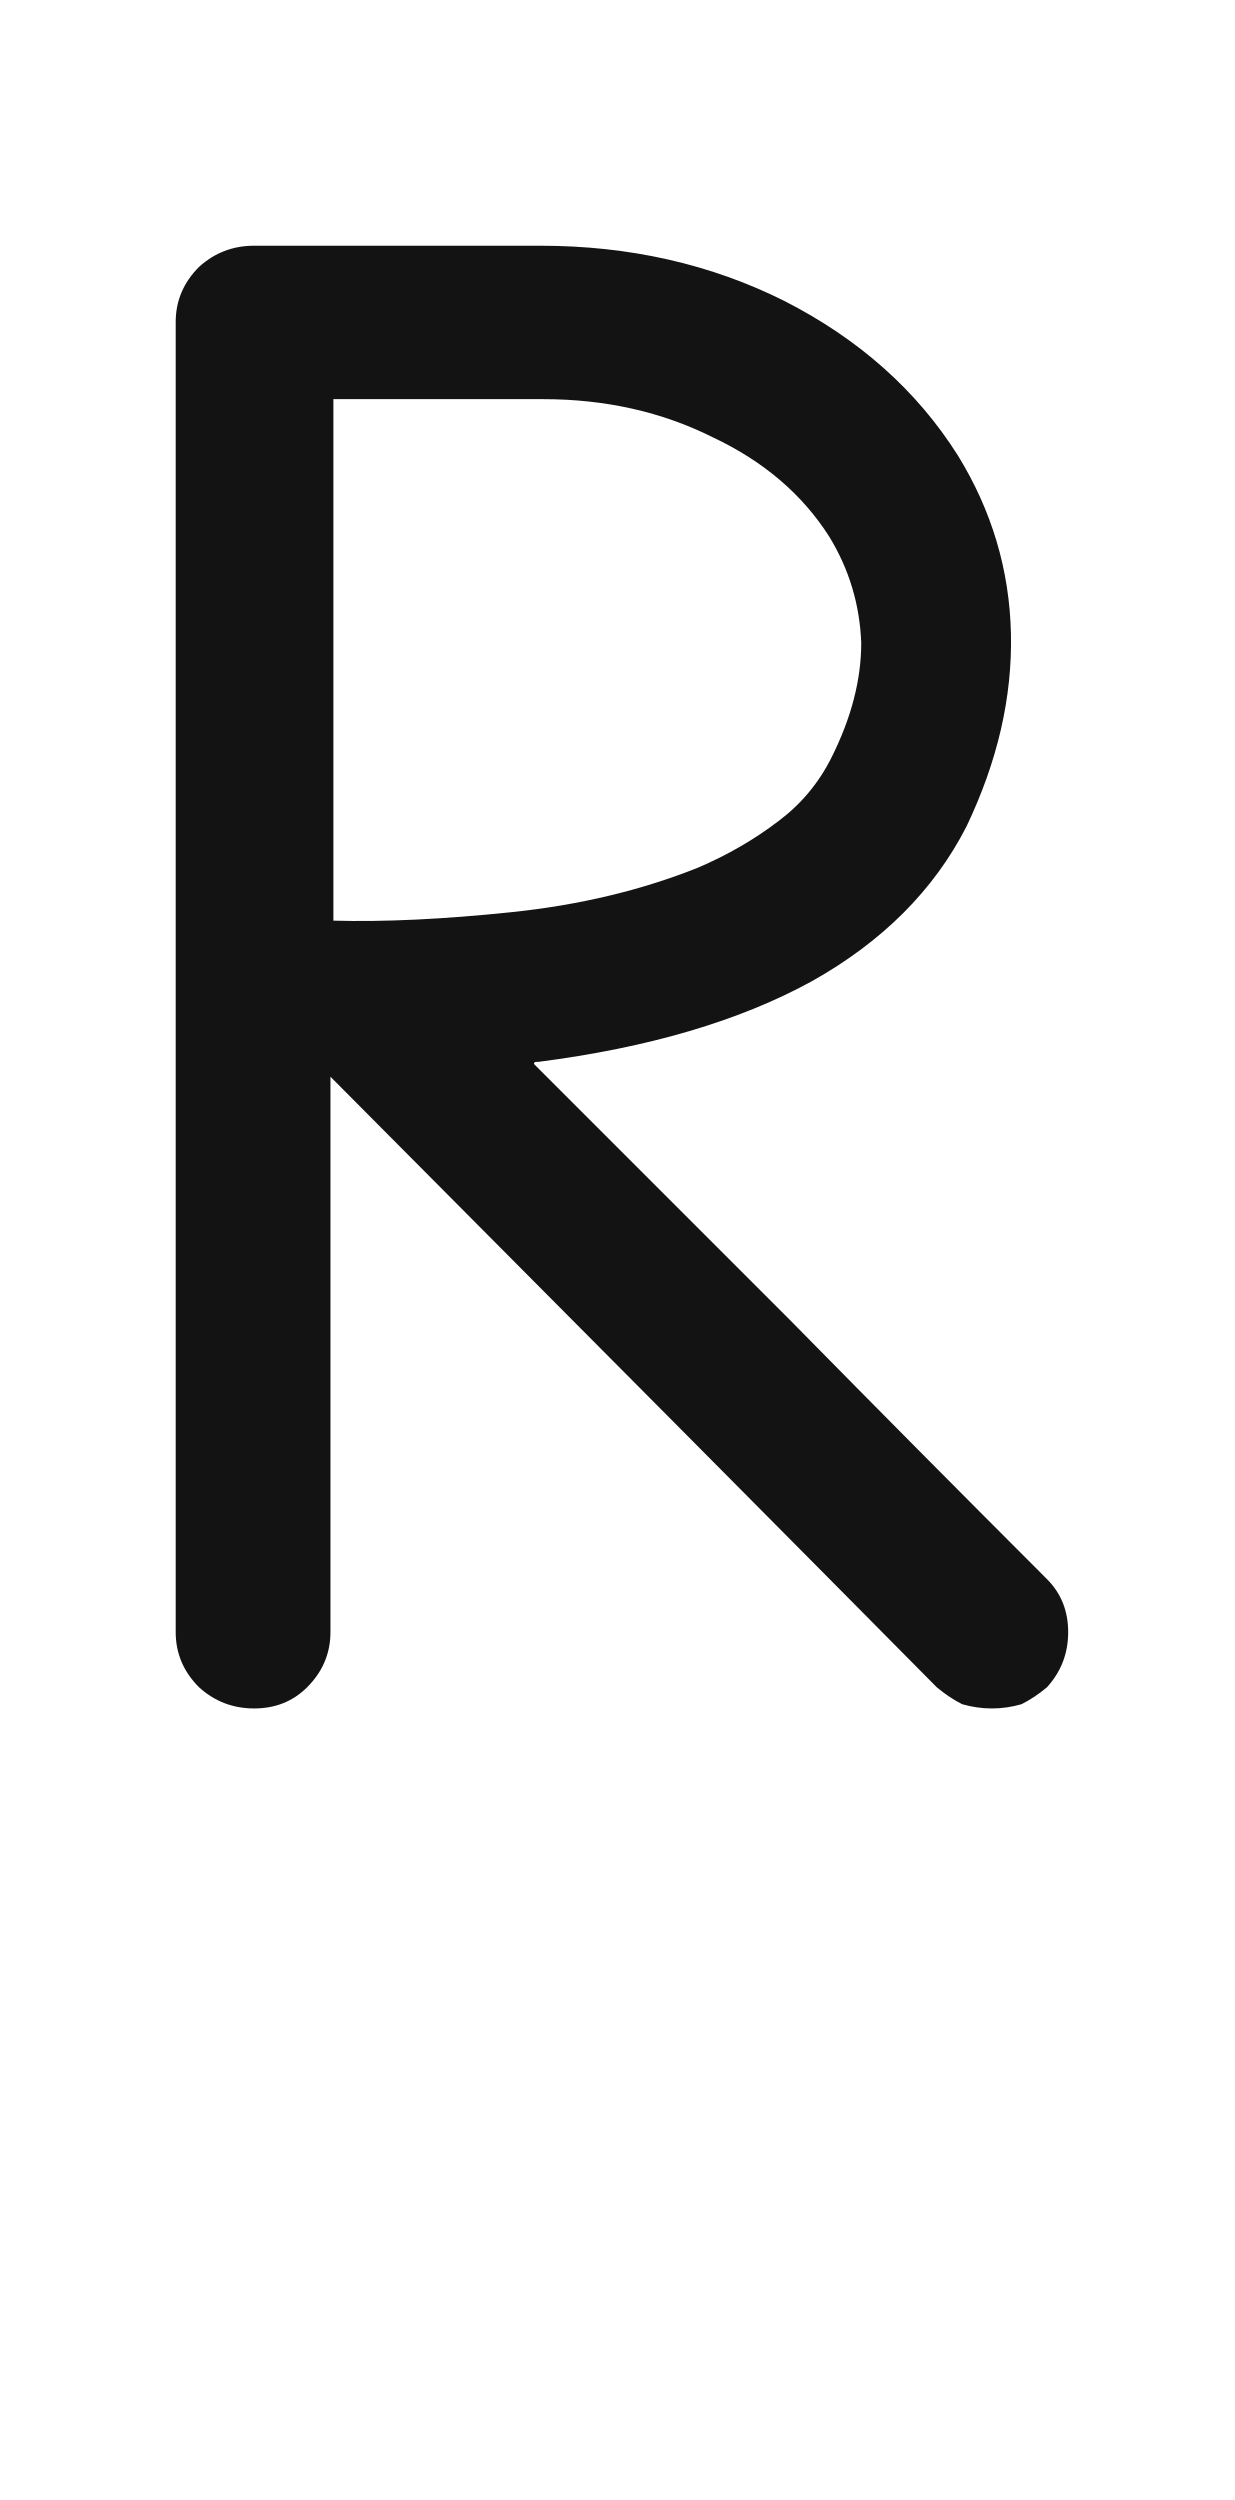
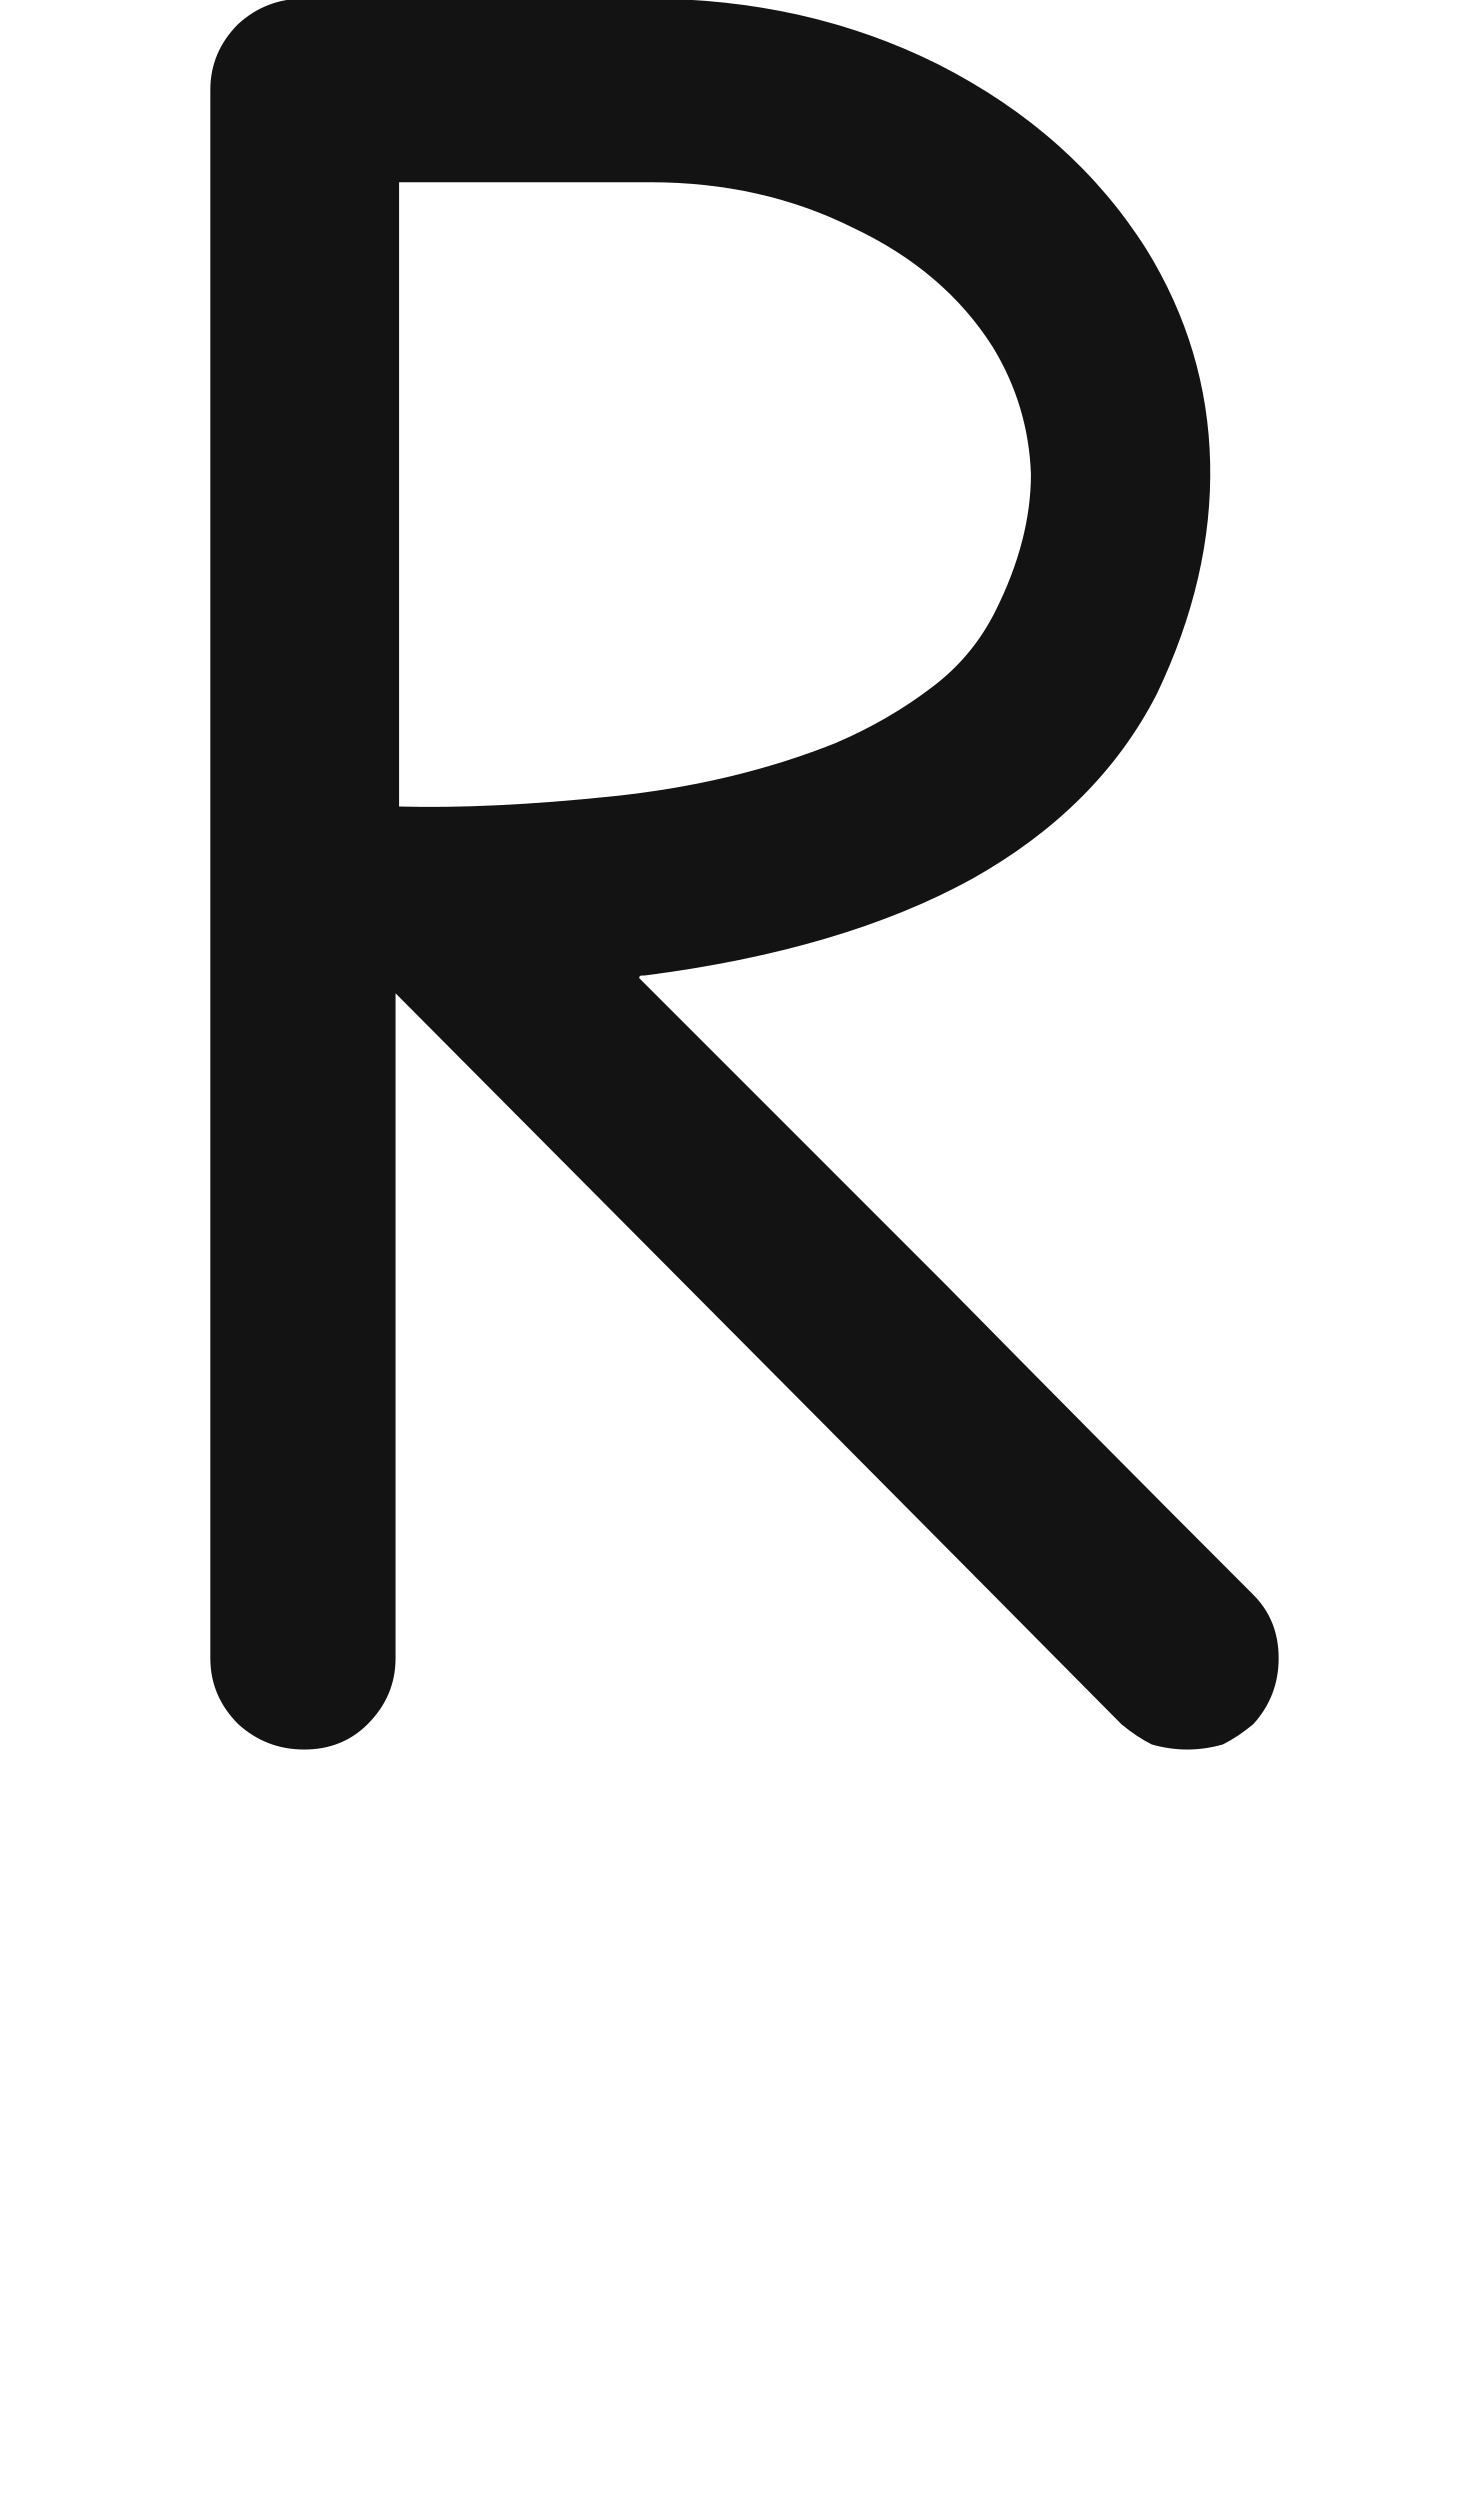
- <svg xmlns="http://www.w3.org/2000/svg" width="120" height="243" viewBox="0 0 120 243">
-   <path fill="#131313" d="M101.767,153.492 C103.141,154.866 103.827,156.583 103.827,158.644 C103.827,160.704 103.141,162.49 101.767,164.001 C100.943,164.688 100.118,165.237 99.294,165.649 C98.333,165.924 97.371,166.062 96.409,166.062 C95.448,166.062 94.486,165.924 93.525,165.649 C92.7,165.237 91.876,164.688 91.052,164.001 C78.002,150.813 58.358,131.032 32.12,104.657 C32.12,116.746 32.12,134.741 32.12,158.644 C32.12,160.704 31.365,162.49 29.854,164.001 C28.48,165.375 26.763,166.062 24.702,166.062 C22.642,166.062 20.856,165.375 19.345,164.001 C17.834,162.49 17.078,160.704 17.078,158.644 C17.078,130.345 17.078,87.898 17.078,31.302 C17.078,29.241 17.834,27.455 19.345,25.944 C20.856,24.571 22.642,23.884 24.702,23.884 C30.884,23.884 40.156,23.884 52.52,23.884 C61.174,23.884 69.073,25.67 76.216,29.241 C83.497,32.95 89.129,37.964 93.113,44.283 C96.409,49.641 98.127,55.41 98.264,61.592 C98.401,67.773 96.959,74.024 93.937,80.343 C90.777,86.524 85.763,91.538 78.895,95.385 C71.889,99.231 63.029,101.841 52.314,103.215 C52.314,103.215 52.245,103.215 52.108,103.215 C51.97,103.215 51.902,103.284 51.902,103.421 C60.144,111.663 68.455,119.974 76.834,128.354 C85.076,136.733 93.387,145.113 101.767,153.492 Z M80.621,52.191 C78.011,48.07 74.234,44.842 69.288,42.507 C64.343,40.034 58.848,38.798 52.804,38.798 C48.271,38.798 41.471,38.798 32.405,38.798 C32.405,50.062 32.405,66.959 32.405,89.487 C37.35,89.625 43.119,89.35 49.713,88.663 C56.307,87.976 62.351,86.534 67.846,84.336 C70.731,83.1 73.341,81.589 75.676,79.803 C77.874,78.154 79.591,76.094 80.827,73.621 C82.751,69.775 83.712,66.066 83.712,62.494 C83.575,58.785 82.545,55.351 80.621,52.191 Z" />
+ <svg xmlns="http://www.w3.org/2000/svg" width="120" height="203" viewBox="0 0 120 203">
+   <path fill="#131313" d="M3647.267,130.021 C3648.641,131.394 3649.327,133.111 3649.327,135.172 C3649.327,137.232 3648.641,139.018 3647.267,140.529 C3646.443,141.216 3645.618,141.766 3644.794,142.178 C3643.833,142.452 3642.871,142.59 3641.909,142.59 C3640.948,142.59 3639.986,142.452 3639.025,142.178 C3638.2,141.766 3637.376,141.216 3636.552,140.529 C3623.502,127.342 3603.858,107.561 3577.62,81.186 C3577.62,93.274 3577.62,111.27 3577.62,135.172 C3577.62,137.232 3576.865,139.018 3575.354,140.529 C3573.98,141.903 3572.263,142.59 3570.202,142.59 C3568.142,142.59 3566.356,141.903 3564.845,140.529 C3563.334,139.018 3562.578,137.232 3562.578,135.172 C3562.578,106.874 3562.578,64.426 3562.578,7.83 C3562.578,5.77 3563.334,3.984 3564.845,2.473 C3566.356,1.099 3568.142,0.412 3570.202,0.412 C3576.384,0.412 3585.656,0.412 3598.02,0.412 C3606.674,0.412 3614.573,2.198 3621.716,5.77 C3628.997,9.479 3634.629,14.493 3638.613,20.812 C3641.909,26.169 3643.627,31.938 3643.764,38.12 C3643.901,44.302 3642.459,50.552 3639.437,56.871 C3636.277,63.053 3631.263,68.067 3624.395,71.913 C3617.389,75.759 3608.529,78.369 3597.814,79.743 C3597.814,79.743 3597.745,79.743 3597.608,79.743 C3597.47,79.743 3597.402,79.812 3597.402,79.949 C3605.644,88.191 3613.955,96.502 3622.334,104.882 C3630.576,113.261 3638.887,121.641 3647.267,130.021 Z M3626.121,28.72 C3623.511,24.599 3619.734,21.37 3614.788,19.035 C3609.843,16.562 3604.348,15.326 3598.304,15.326 C3593.771,15.326 3586.971,15.326 3577.905,15.326 C3577.905,26.59 3577.905,43.487 3577.905,66.016 C3582.85,66.153 3588.619,65.878 3595.213,65.191 C3601.807,64.505 3607.851,63.062 3613.346,60.864 C3616.231,59.628 3618.841,58.117 3621.176,56.331 C3623.374,54.683 3625.091,52.622 3626.327,50.149 C3628.251,46.303 3629.212,42.594 3629.212,39.022 C3629.075,35.313 3628.045,31.879 3626.121,28.72 Z" transform="translate(-3545.5 -.528)" />
</svg>
